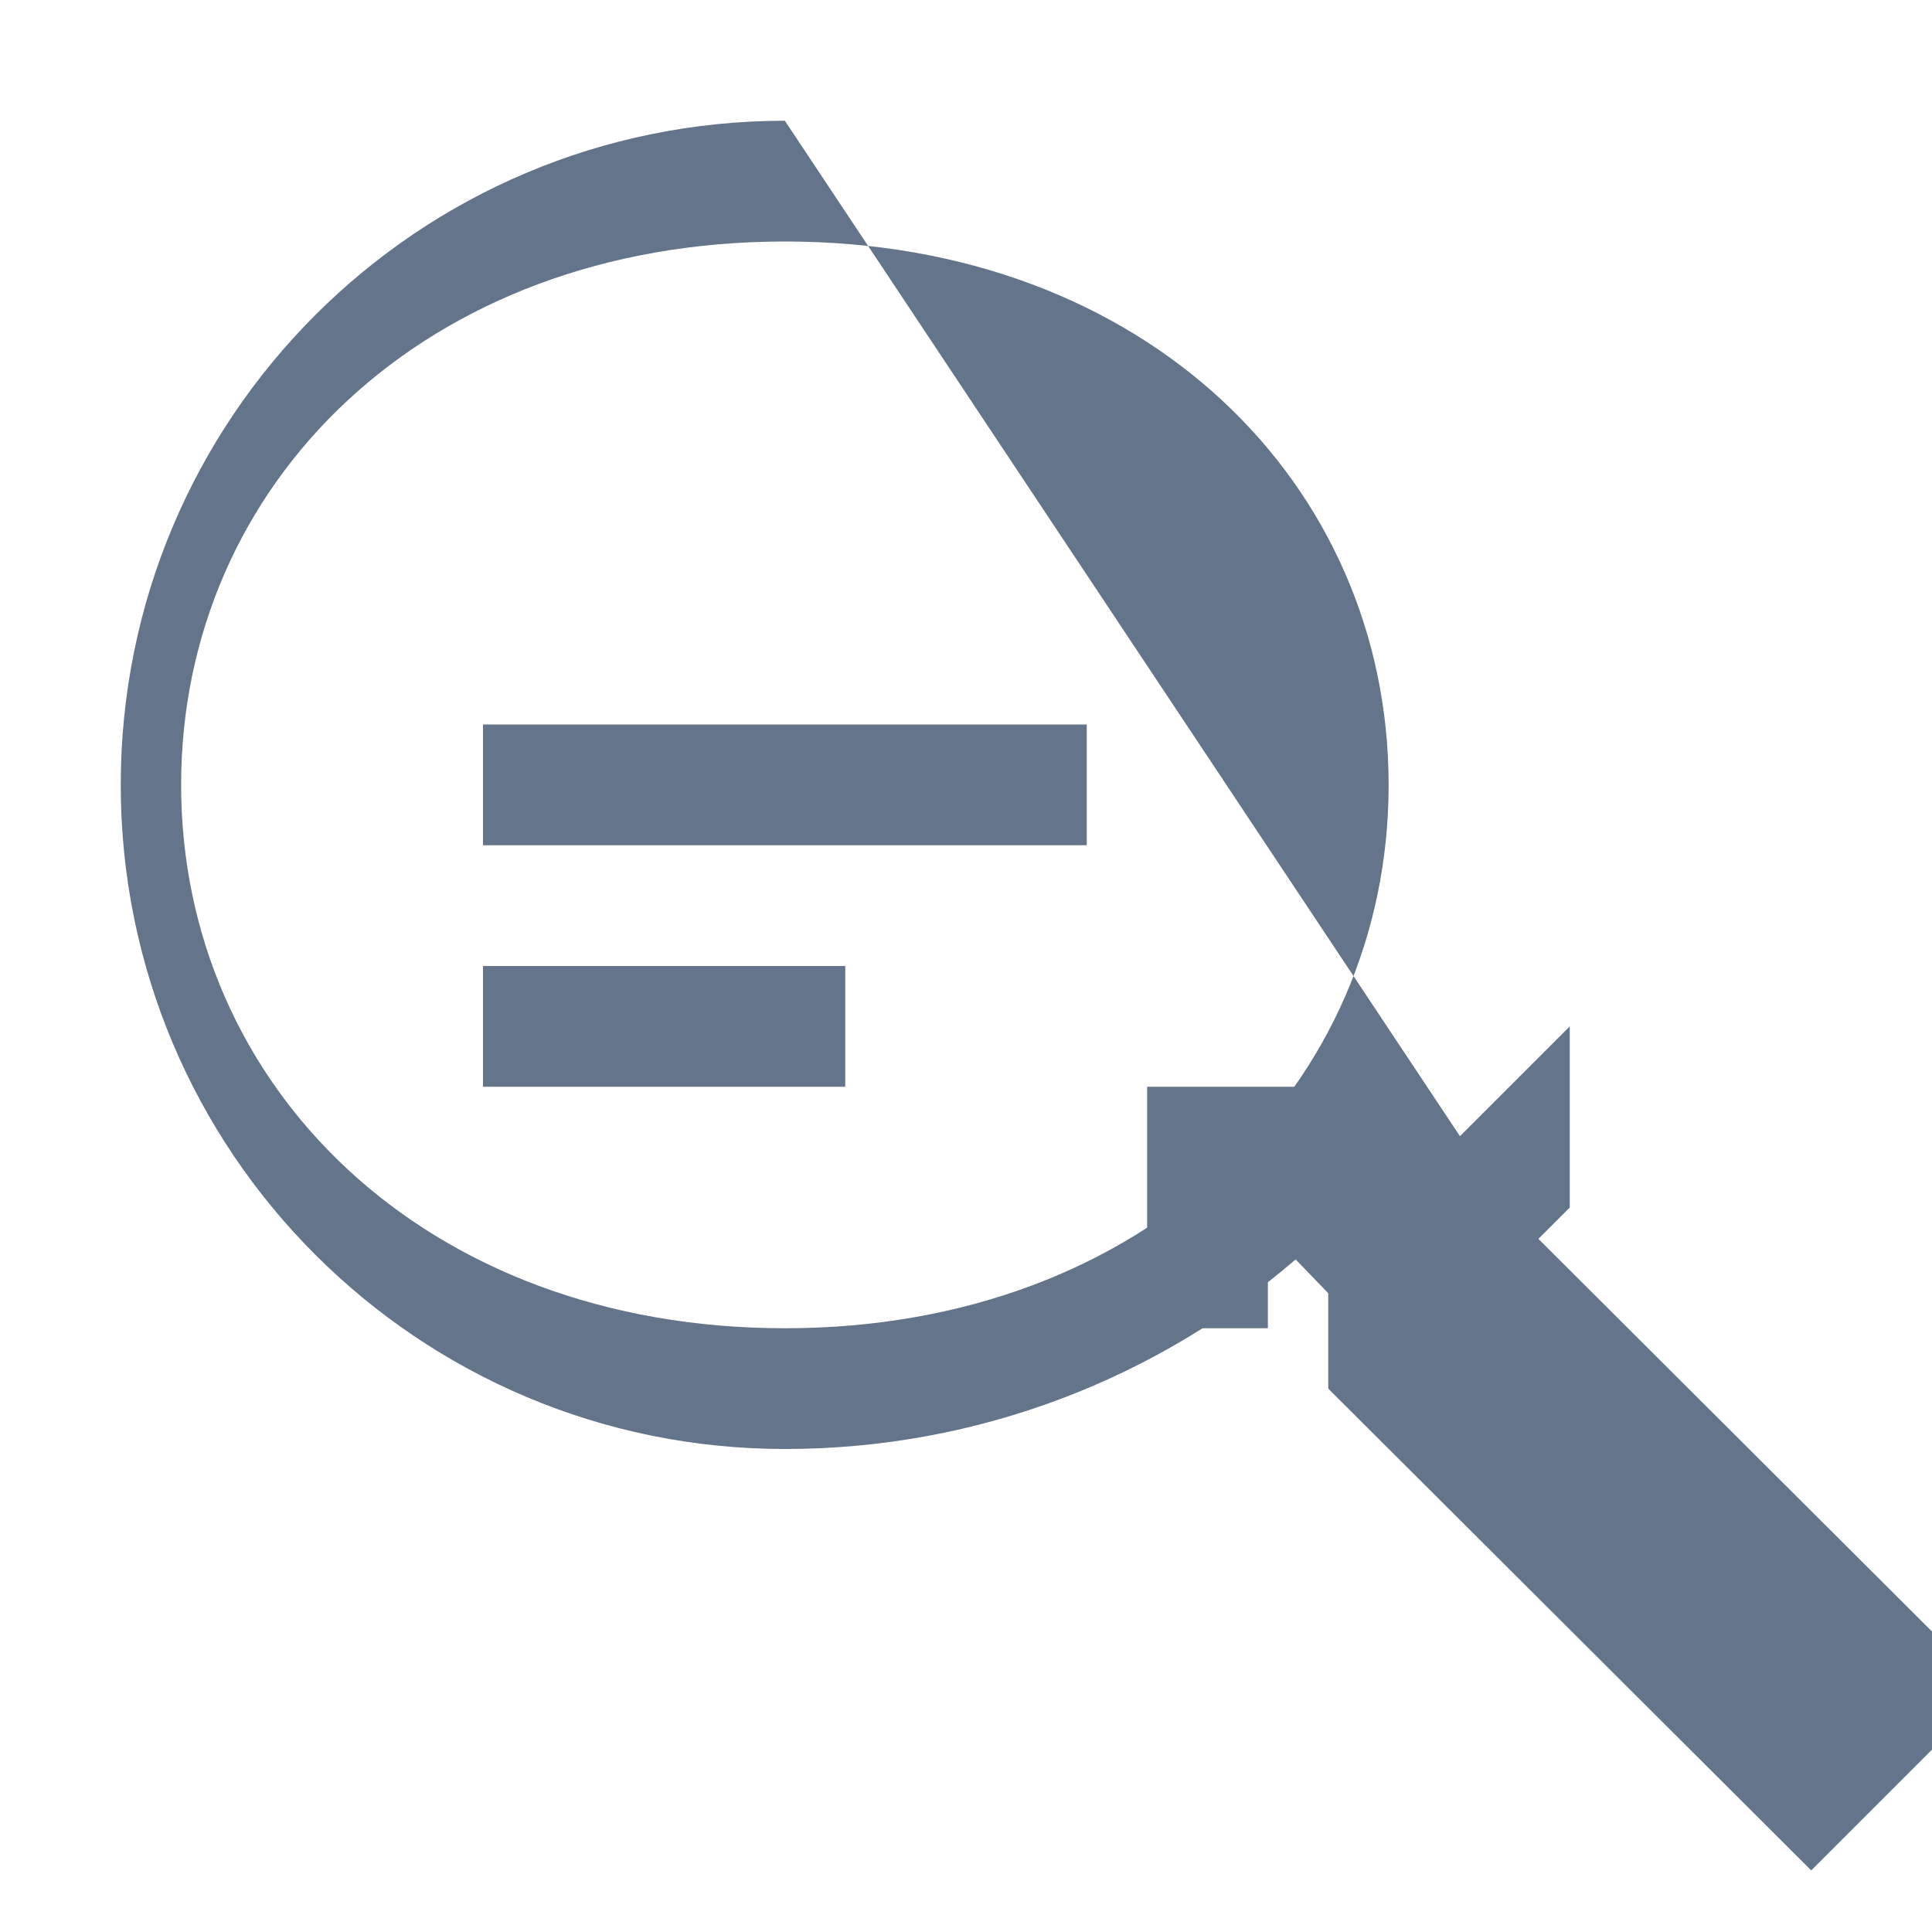
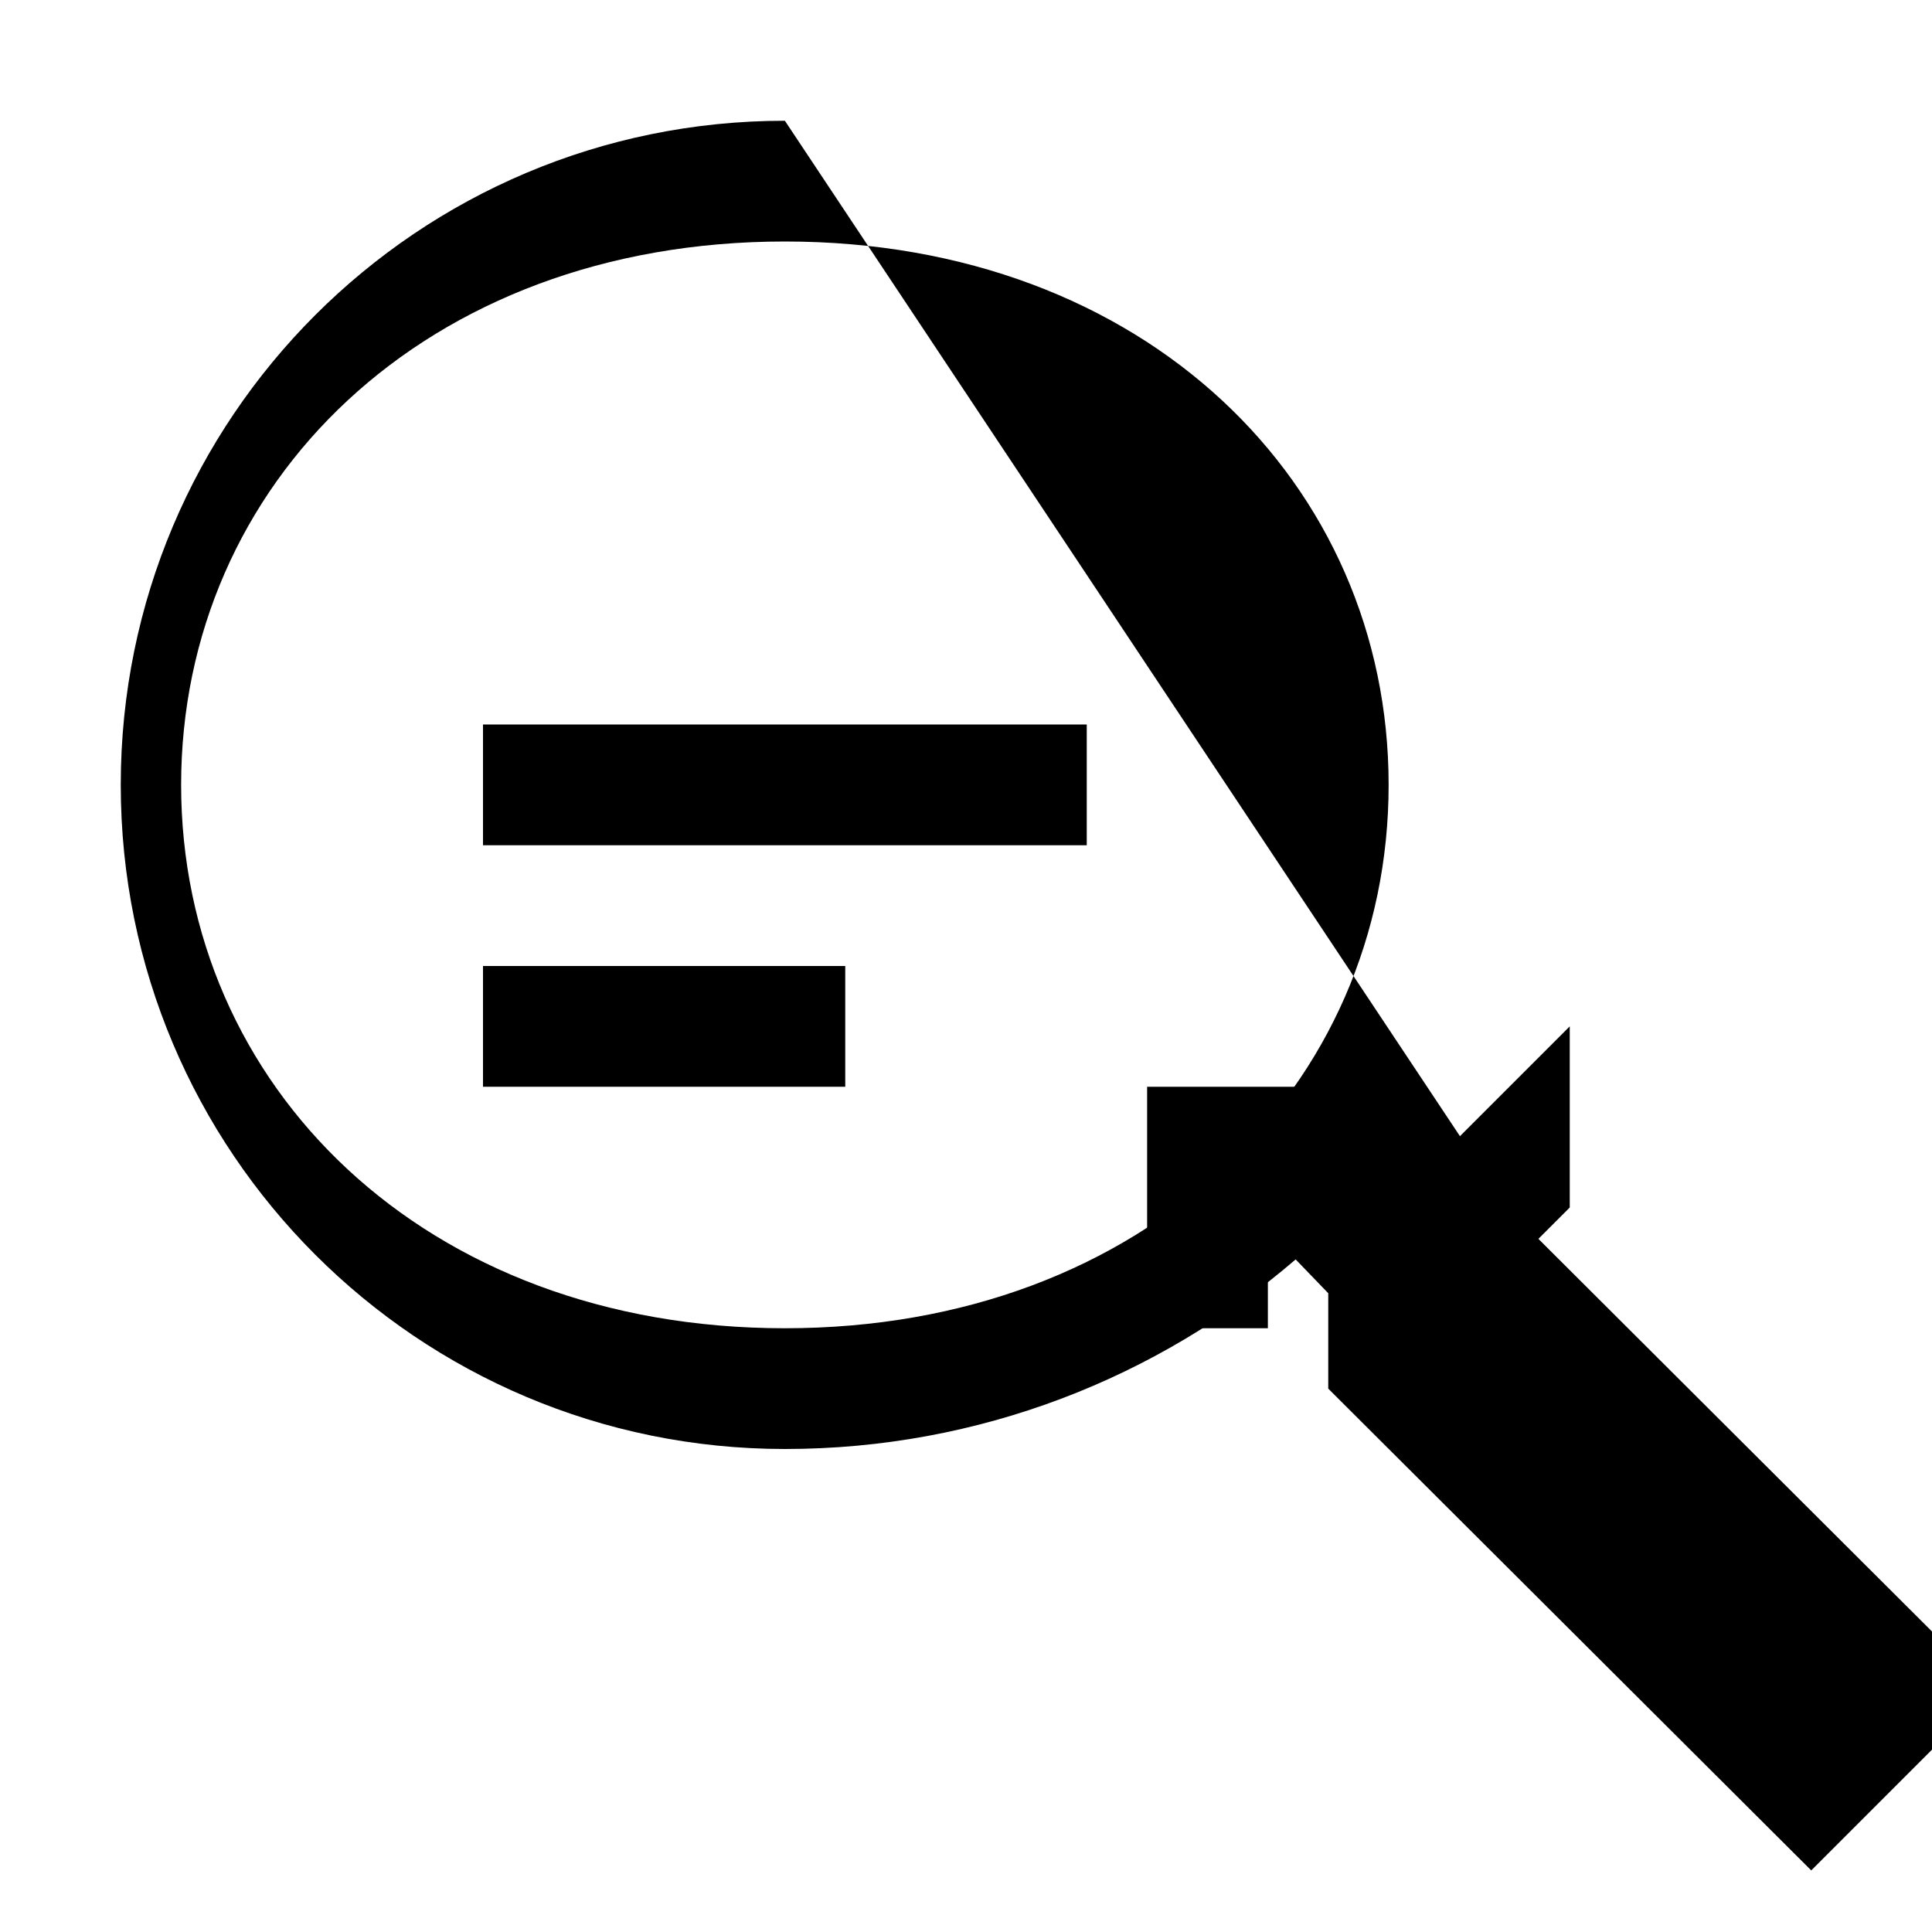
- <svg xmlns="http://www.w3.org/2000/svg" width="16" height="16" viewBox="0 0 16 16" fill="none">
-   <path d="M6.5 1C3.46 1 1 3.46 1 6.5S3.46 12 6.5 12c1.61 0 3.09-.59 4.23-1.57l.27.28v.79l4 3.99L16.49 14l-4-3.99zm-5 5.5C1.5 4.01 3.51 2 6.5 2S11.5 4.01 11.5 6.5 9.49 11 6.5 11 1.5 8.99 1.5 6.5z" fill="#64748B" />
-   <path d="M4 6h5v1H4V6z" fill="#64748B" />
-   <path d="M4 8h3v1H4V8z" fill="#64748B" />
-   <path d="M13 8.5l-1.5 1.5V9h-2v2h1v-1.5l1.5 1.5L13 10V8.5z" fill="#64748B" />
+ <svg xmlns="http://www.w3.org/2000/svg" width="16" height="16" viewBox="0 0 16 16" fill="currentColor">
+   <path d="M6.5 1C3.46 1 1 3.46 1 6.5S3.46 12 6.5 12c1.61 0 3.09-.59 4.23-1.57l.27.28v.79l4 3.99L16.49 14l-4-3.99zm-5 5.5C1.5 4.01 3.51 2 6.5 2S11.5 4.01 11.5 6.5 9.49 11 6.5 11 1.5 8.99 1.5 6.5z" fill="currentColor" />
+   <path d="M4 6h5v1H4V6z" fill="currentColor" />
+   <path d="M4 8h3v1H4V8z" fill="currentColor" />
+   <path d="M13 8.5l-1.5 1.5V9h-2v2h1v-1.5l1.5 1.5L13 10V8.5z" fill="currentColor" />
</svg>
